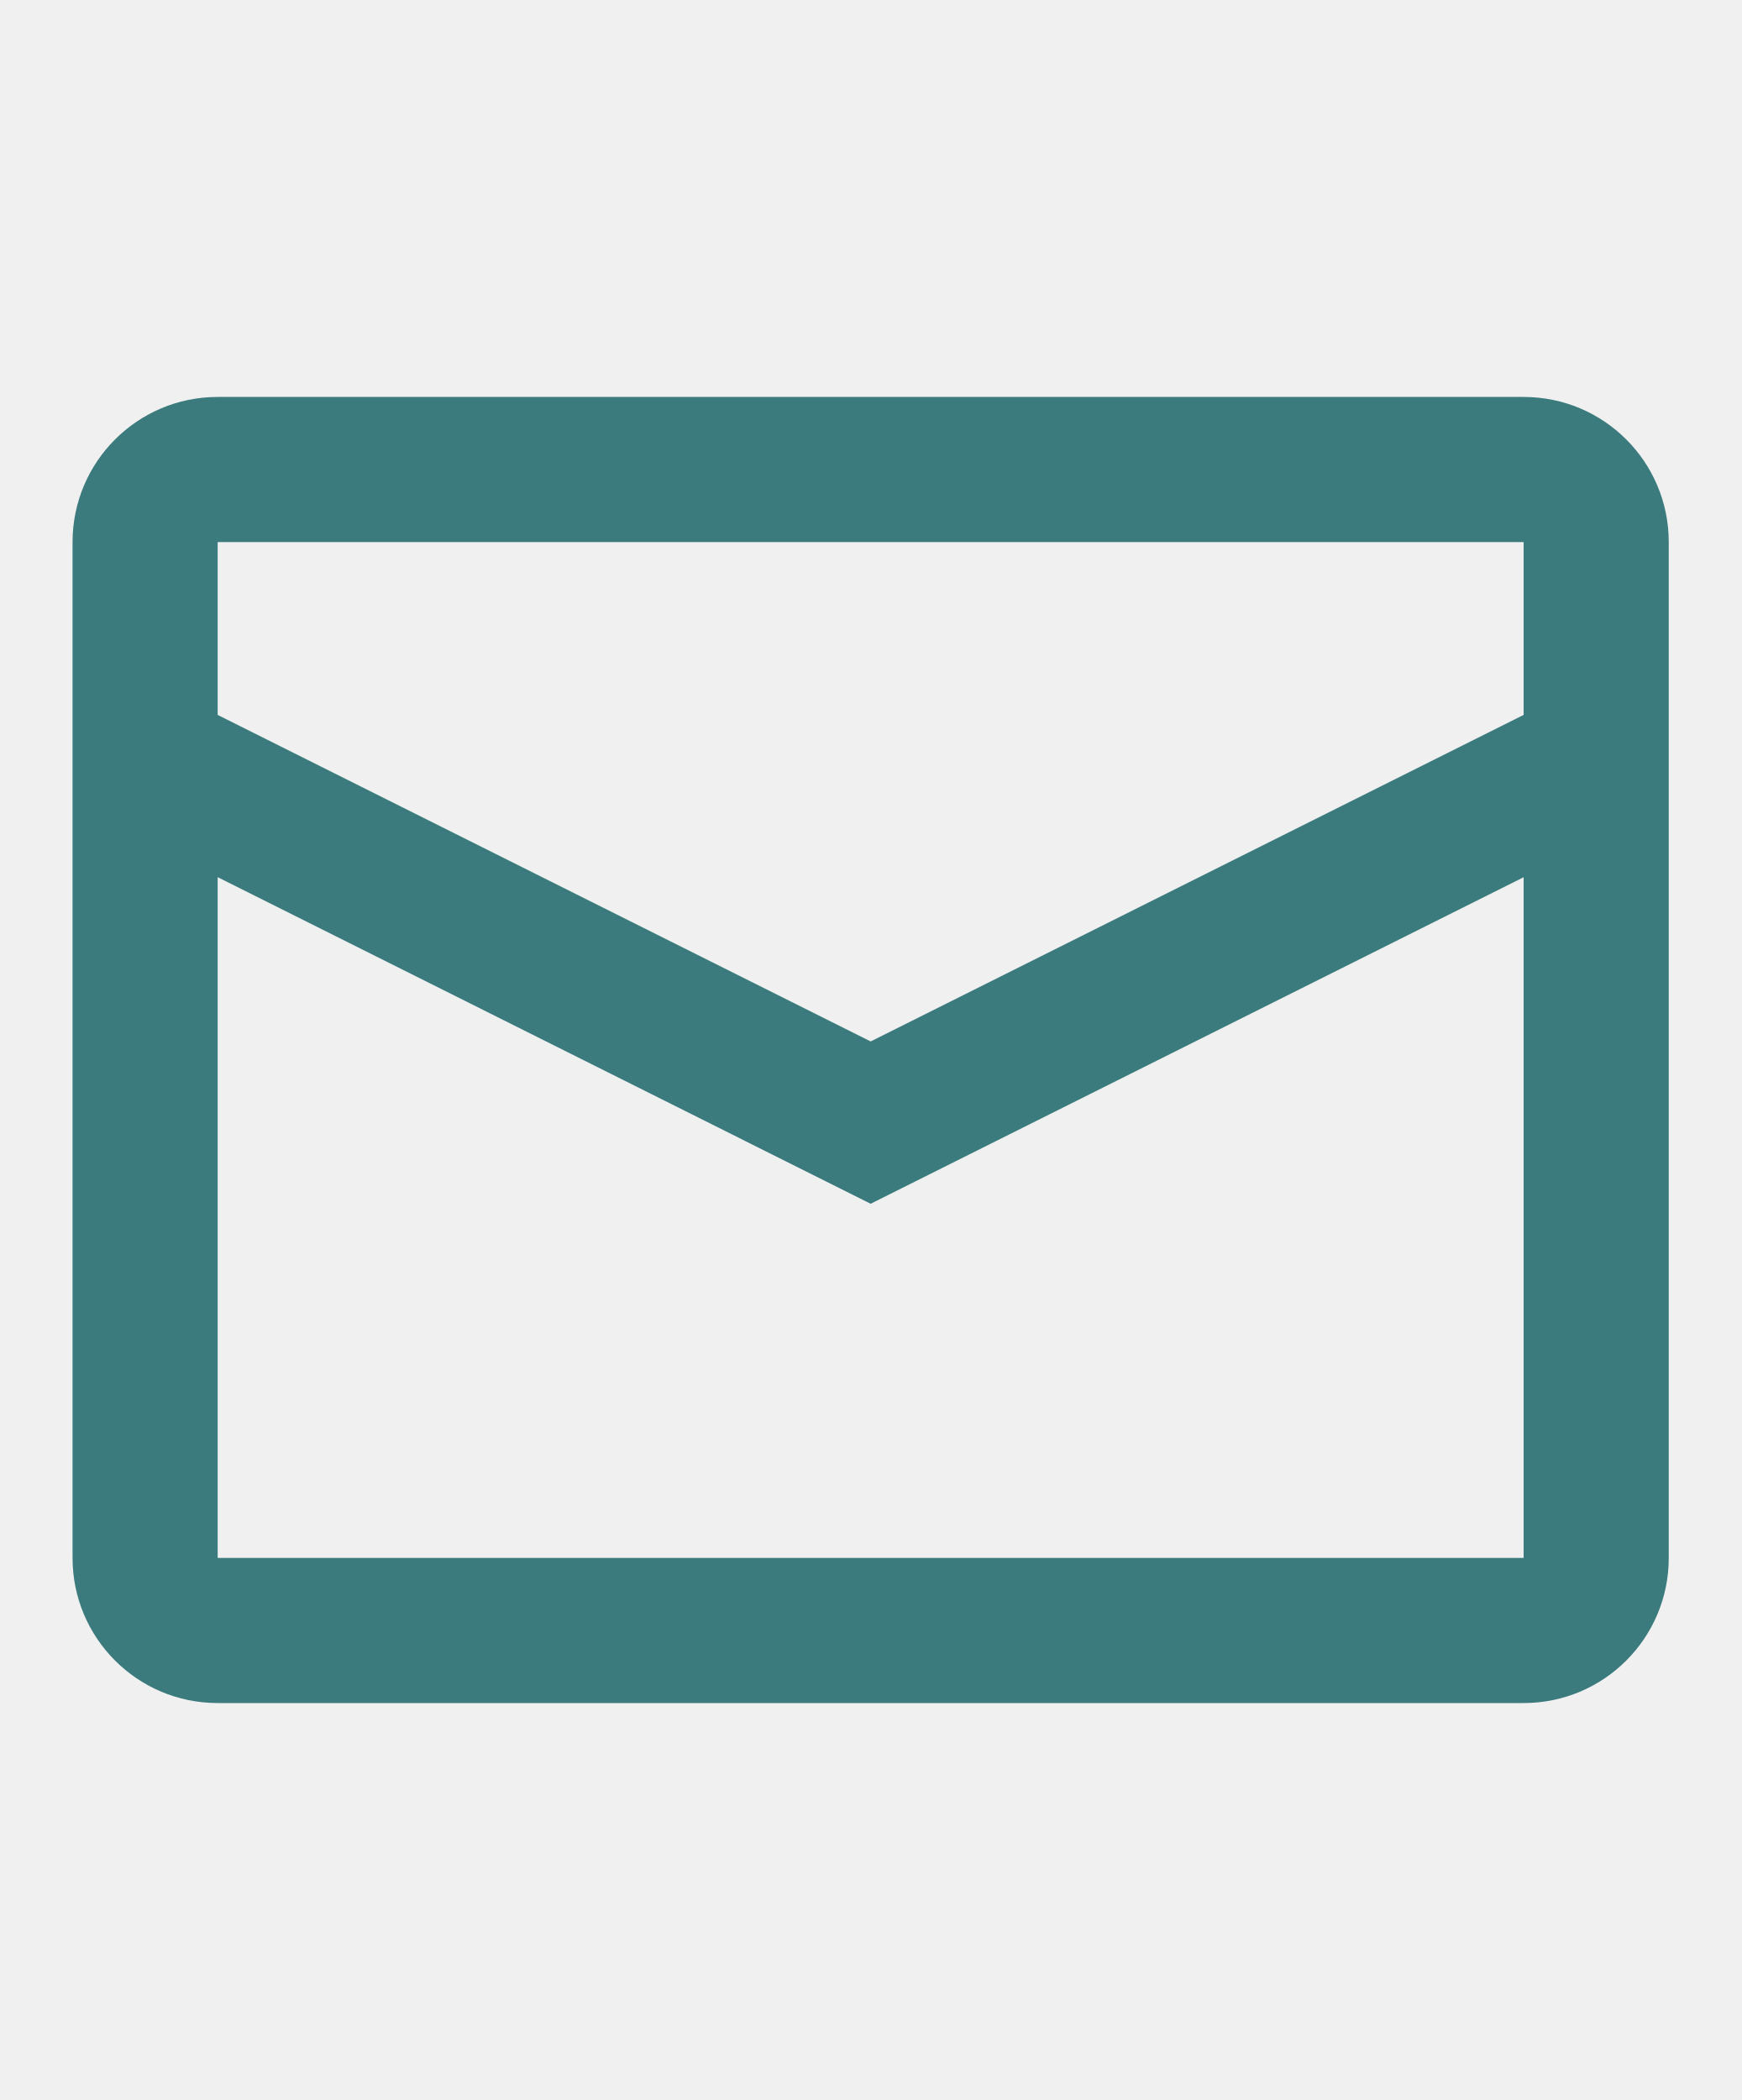
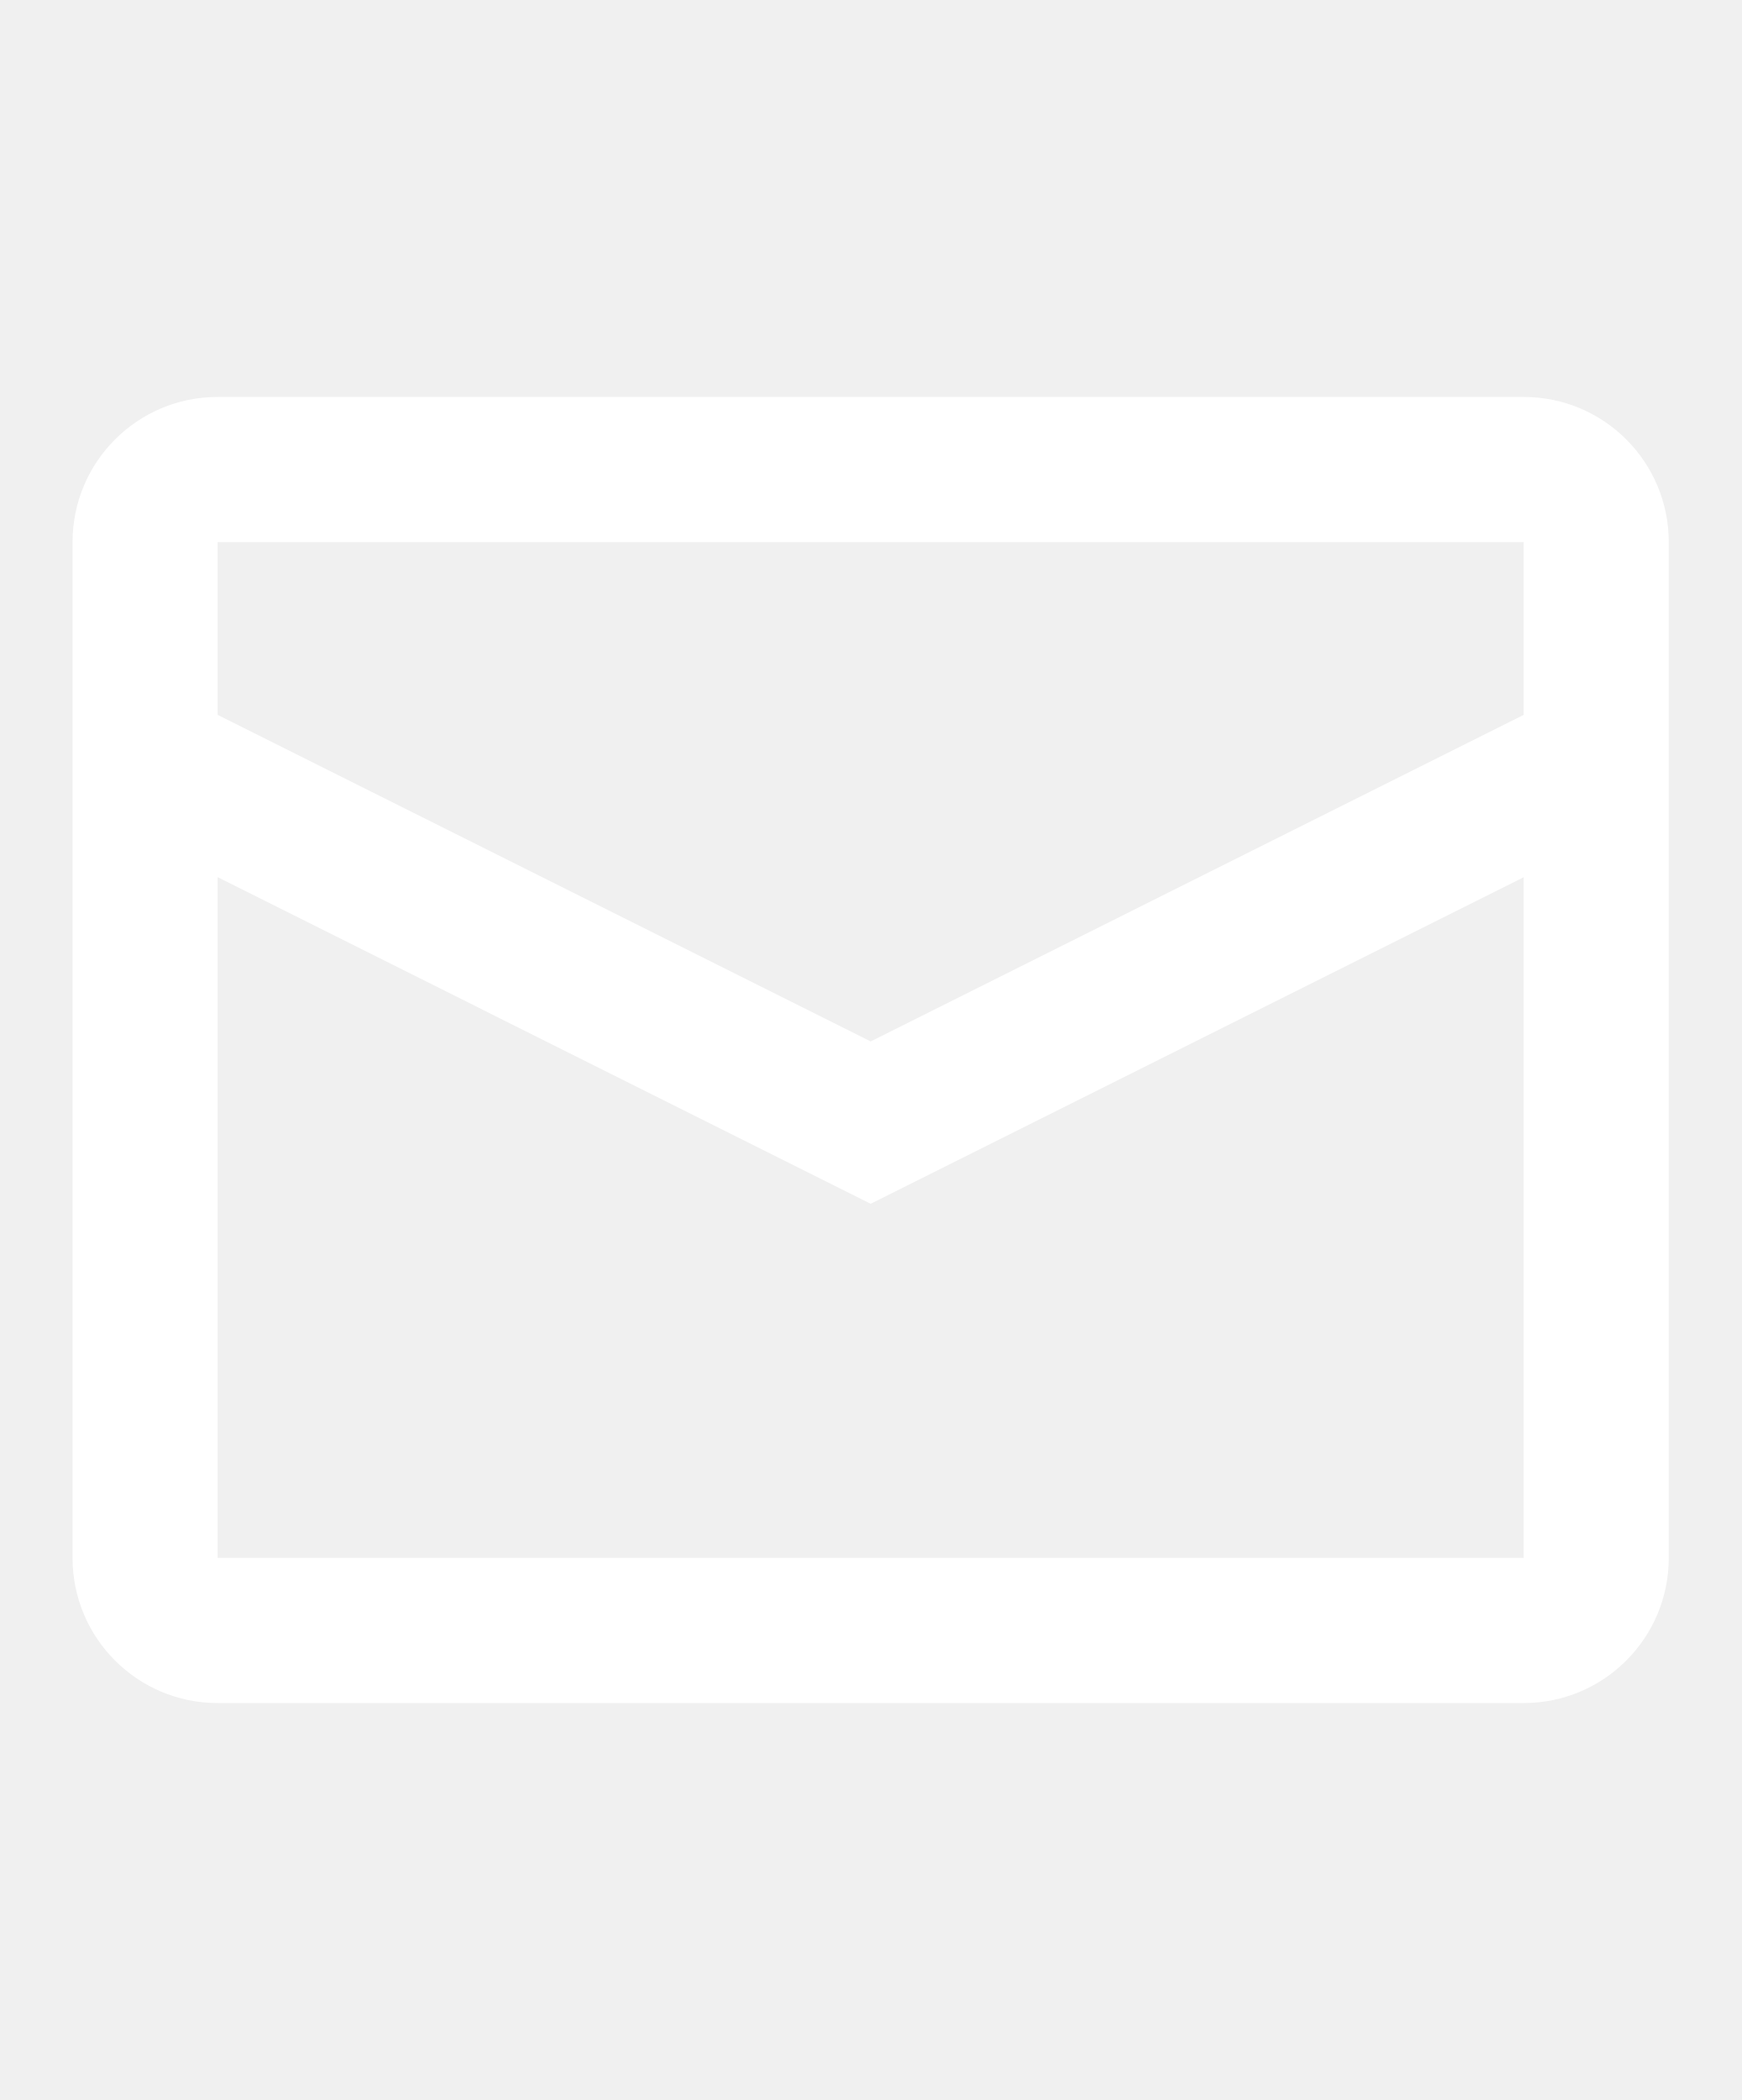
<svg xmlns="http://www.w3.org/2000/svg" height="41" width="34" viewBox="0 0 24 24">
-   <path fill="#3B7A7D" d="M21,7.382 L21,5 L3,5 L3,7.382 L12,11.882 L21,7.382 Z M21,9.619 L12,14.119 L3,9.618 L3,19 L21,19 L21,9.619 Z M3,3 L21,3 C22.105,3 23,3.895 23,5 L23,19 C23,20.105 22.105,21 21,21 L3,21 C1.895,21 1,20.105 1,19 L1,5 C1,3.895 1.895,3 3,3 Z" fill-rule="evenodd" />
+   <path fill="#ffffff" d="M21,7.382 L21,5 L3,5 L3,7.382 L12,11.882 L21,7.382 Z M21,9.619 L12,14.119 L3,9.618 L3,19 L21,19 L21,9.619 Z M3,3 L21,3 C22.105,3 23,3.895 23,5 L23,19 C23,20.105 22.105,21 21,21 L3,21 C1.895,21 1,20.105 1,19 L1,5 C1,3.895 1.895,3 3,3 Z" fill-rule="evenodd" />
</svg>
